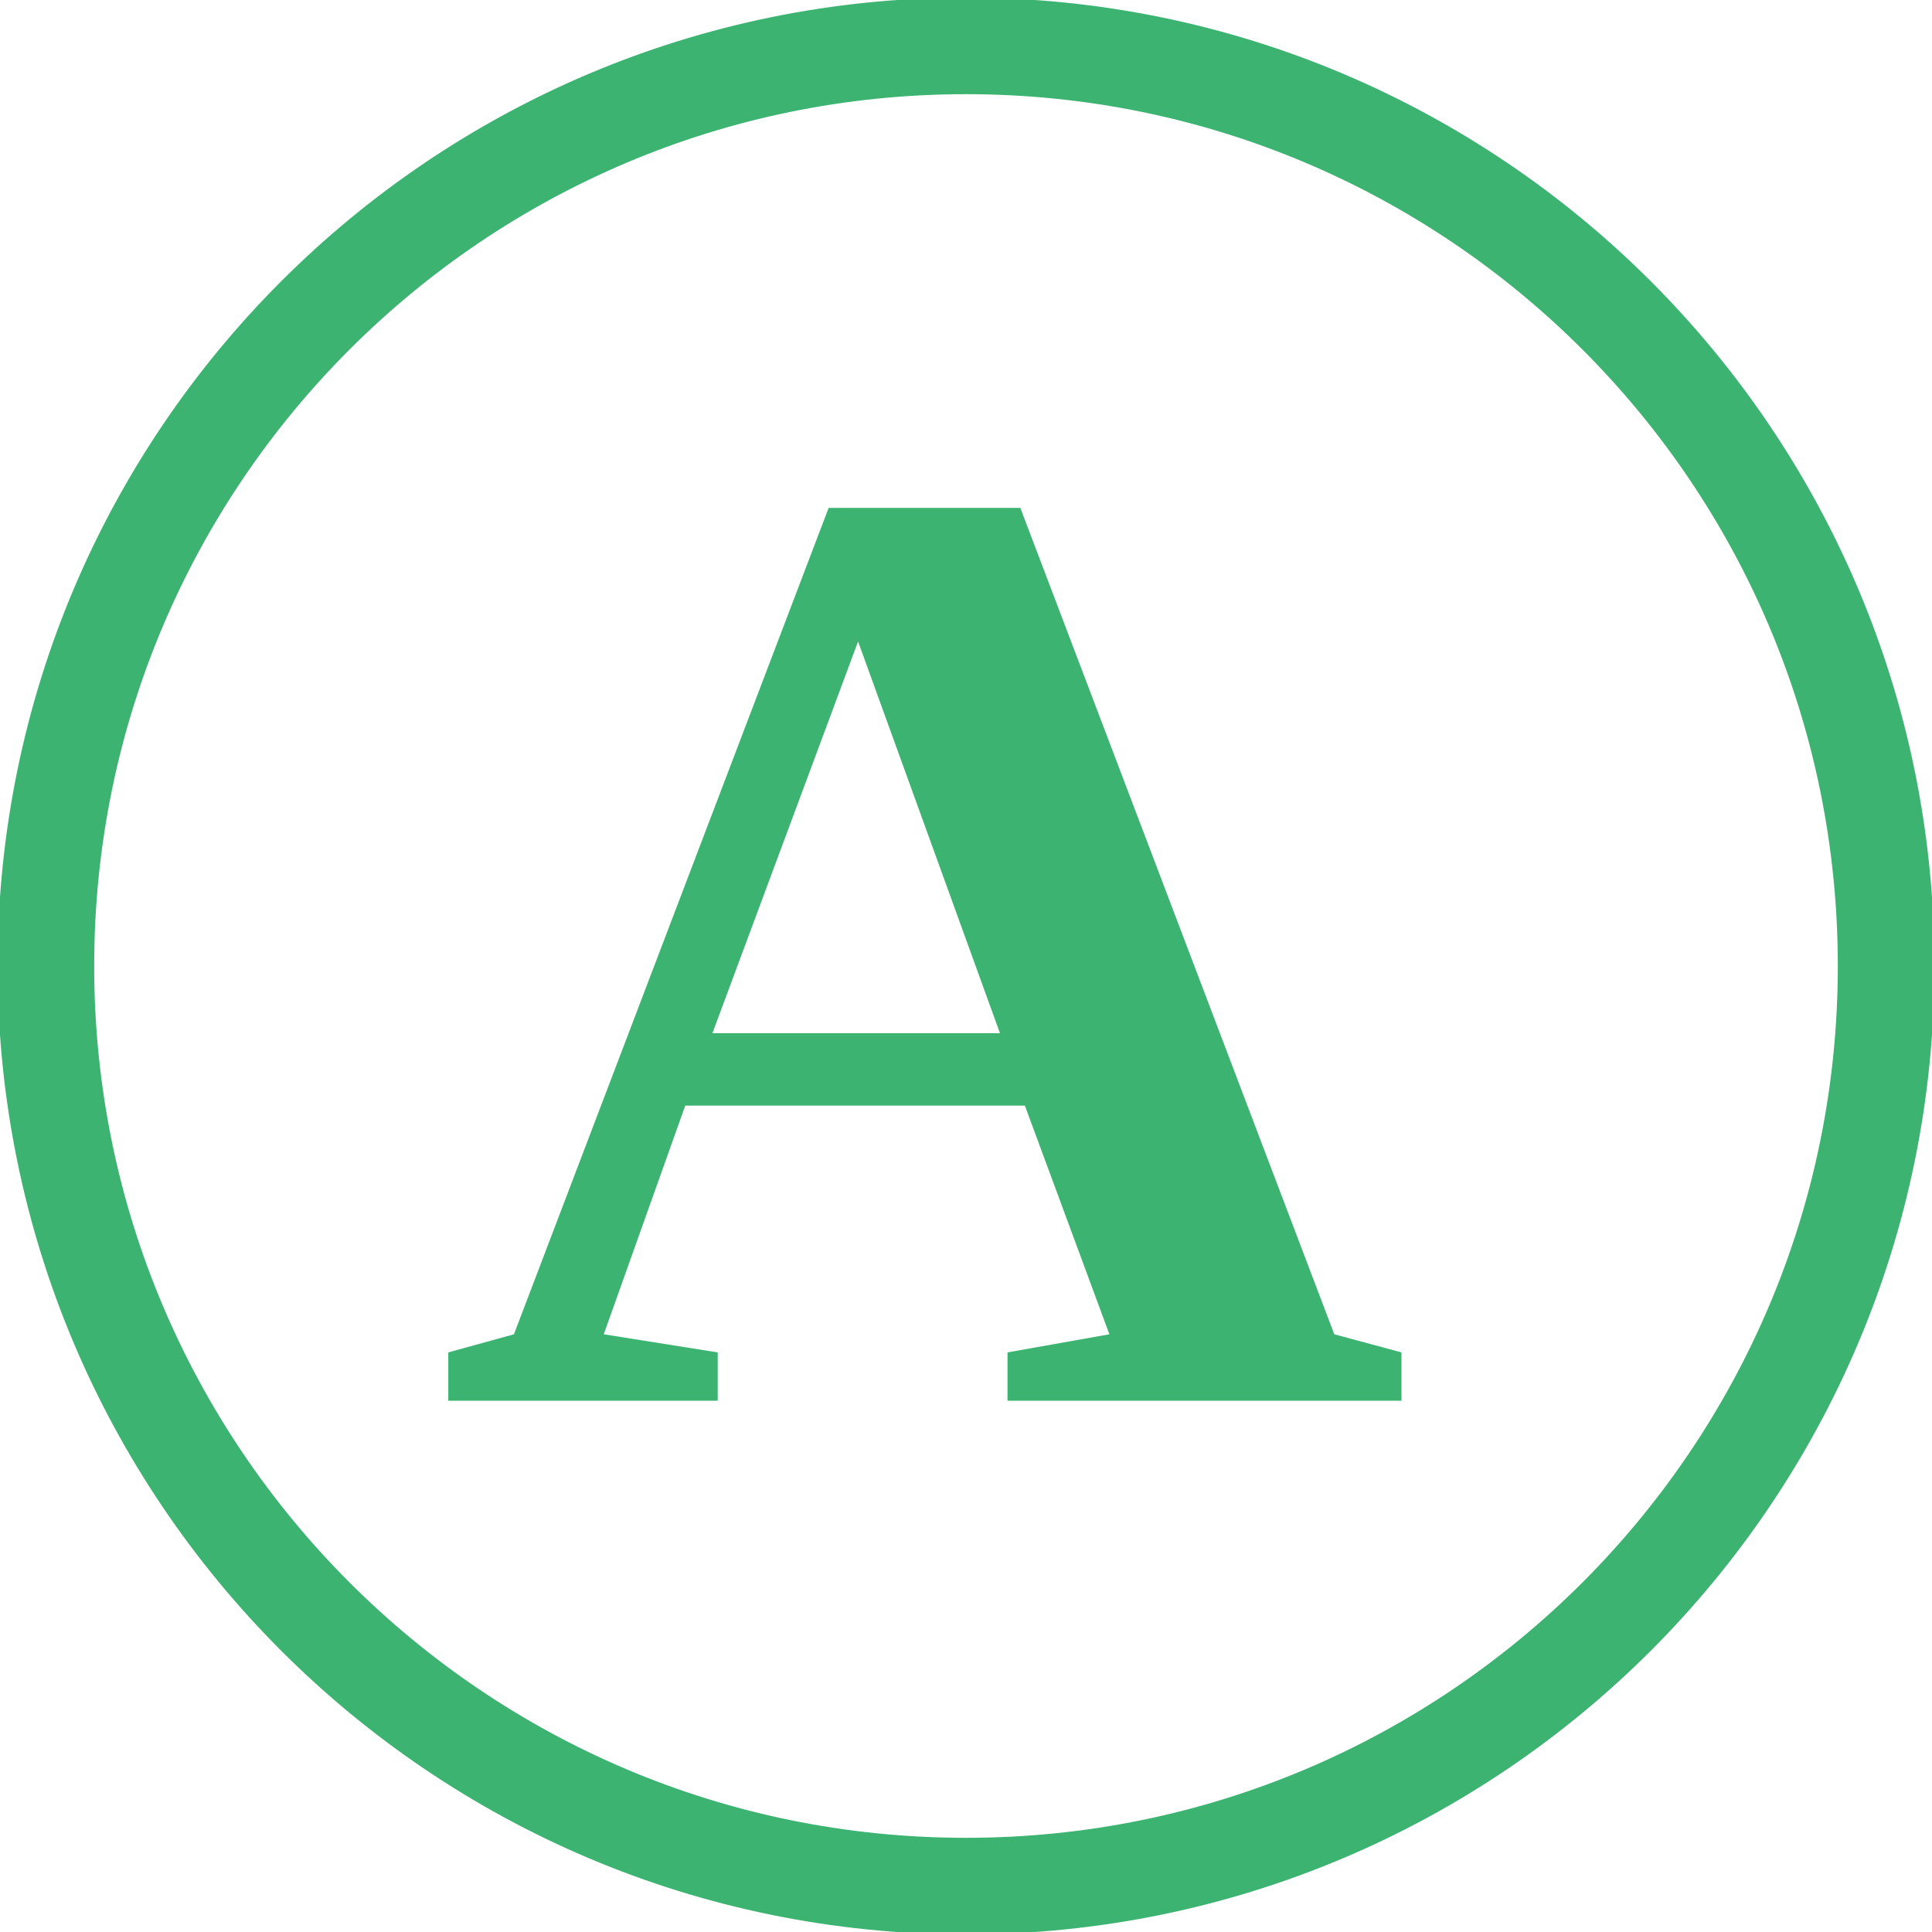
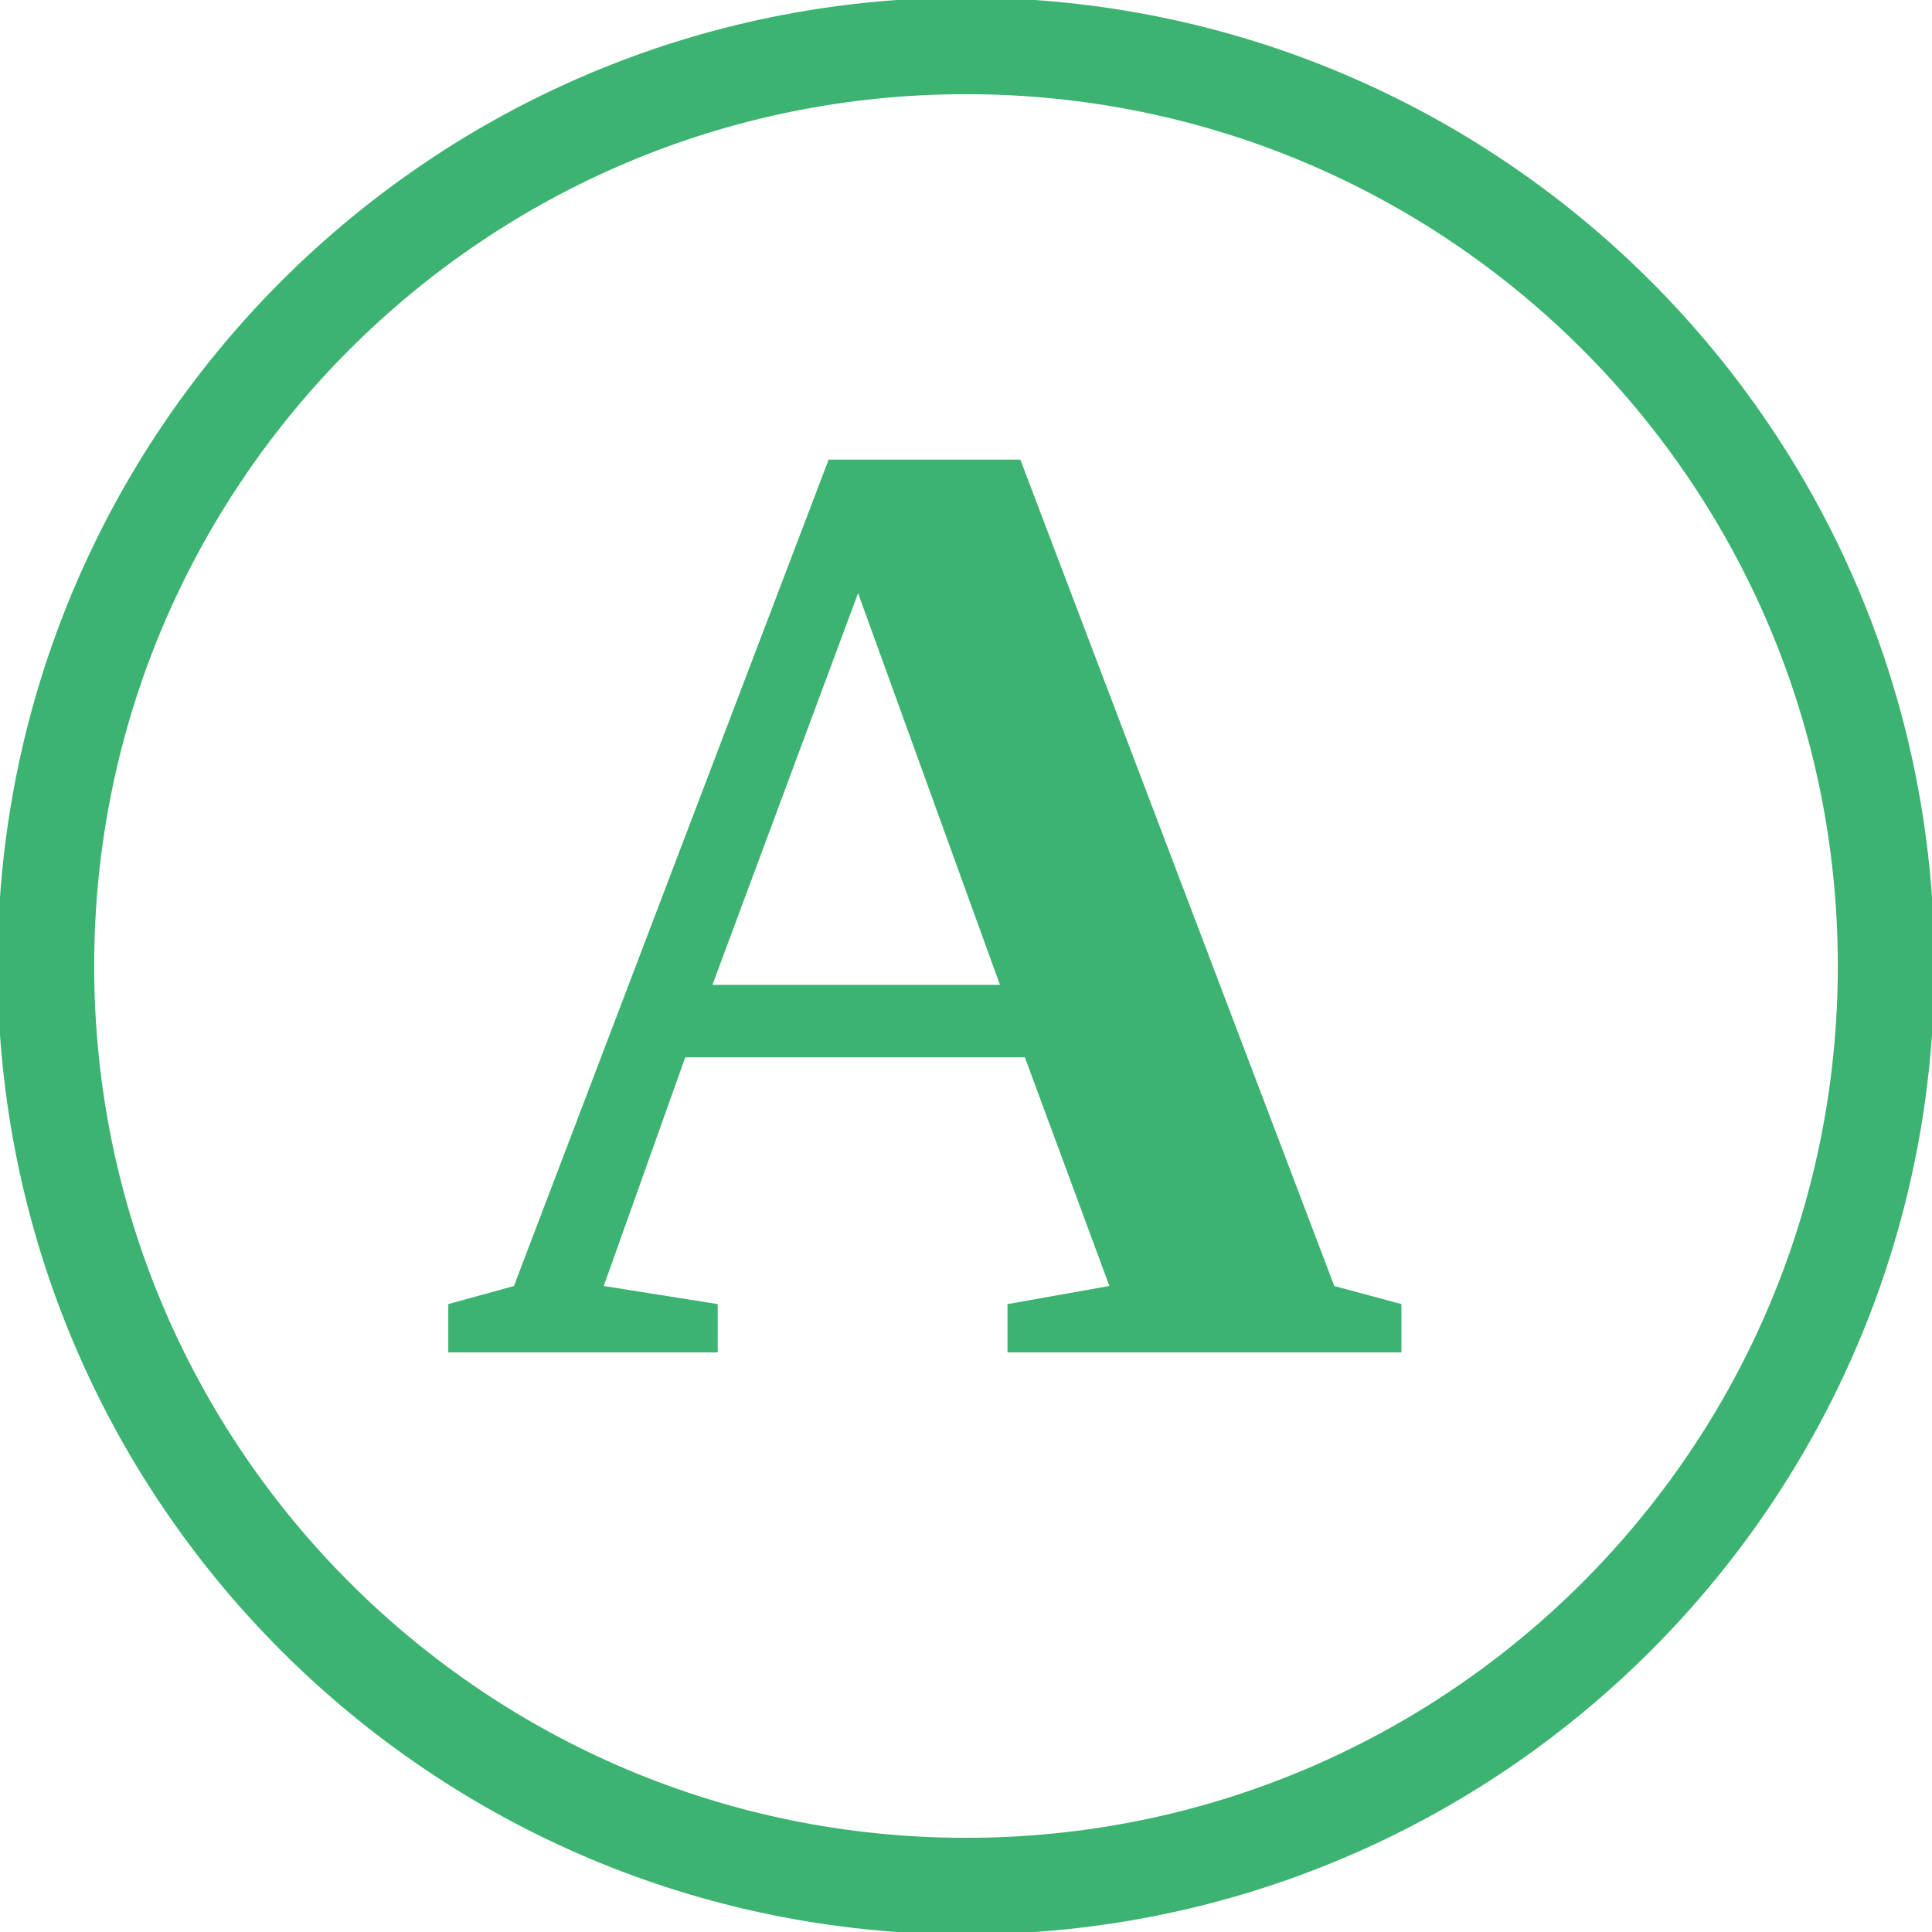
<svg xmlns="http://www.w3.org/2000/svg" width="40" height="40">
  <circle cx="20" cy="20" r="19.05" style="stroke:MediumSeaGreen;stroke-width:2;" fill="transparent" />
-   <text x="9" y="29" style="font-size: 28px; font-weight: bold; fill: MediumSeaGreen; white-space: pre;">A</text>
+   <text x="9" y="28" style="font-size: 28px; font-weight: bold; fill: MediumSeaGreen; white-space: pre;">A</text>
</svg>
